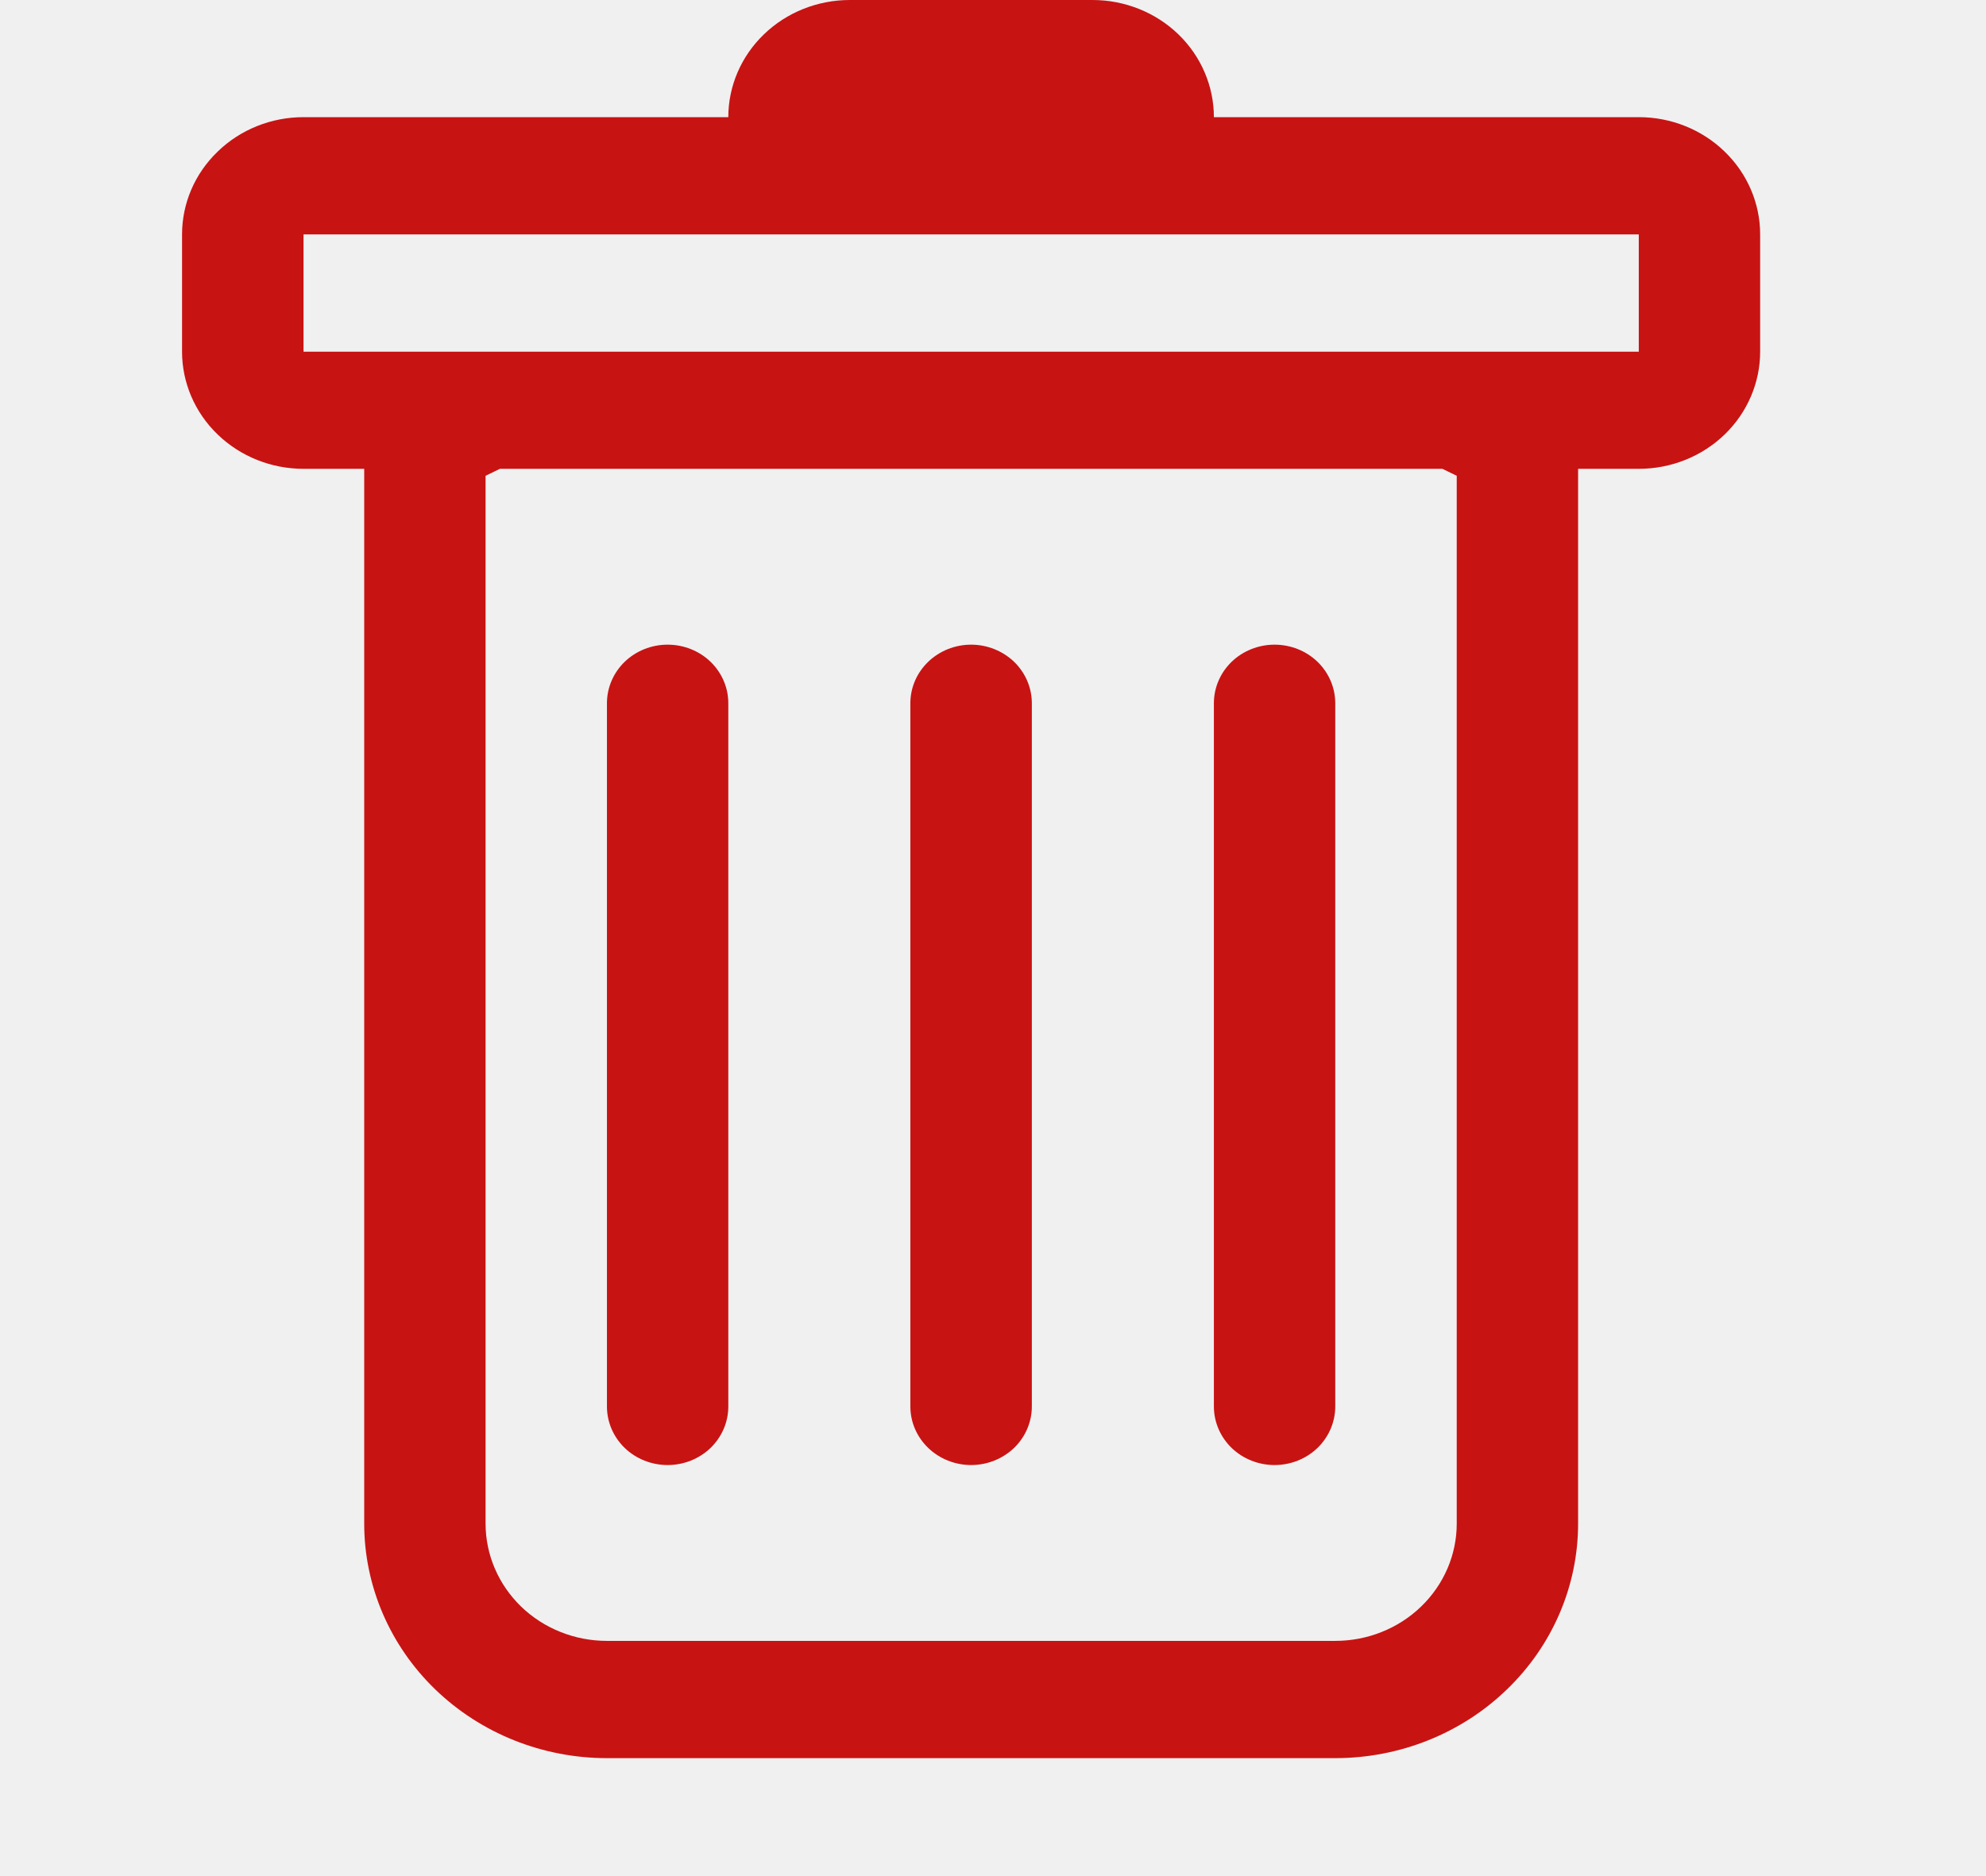
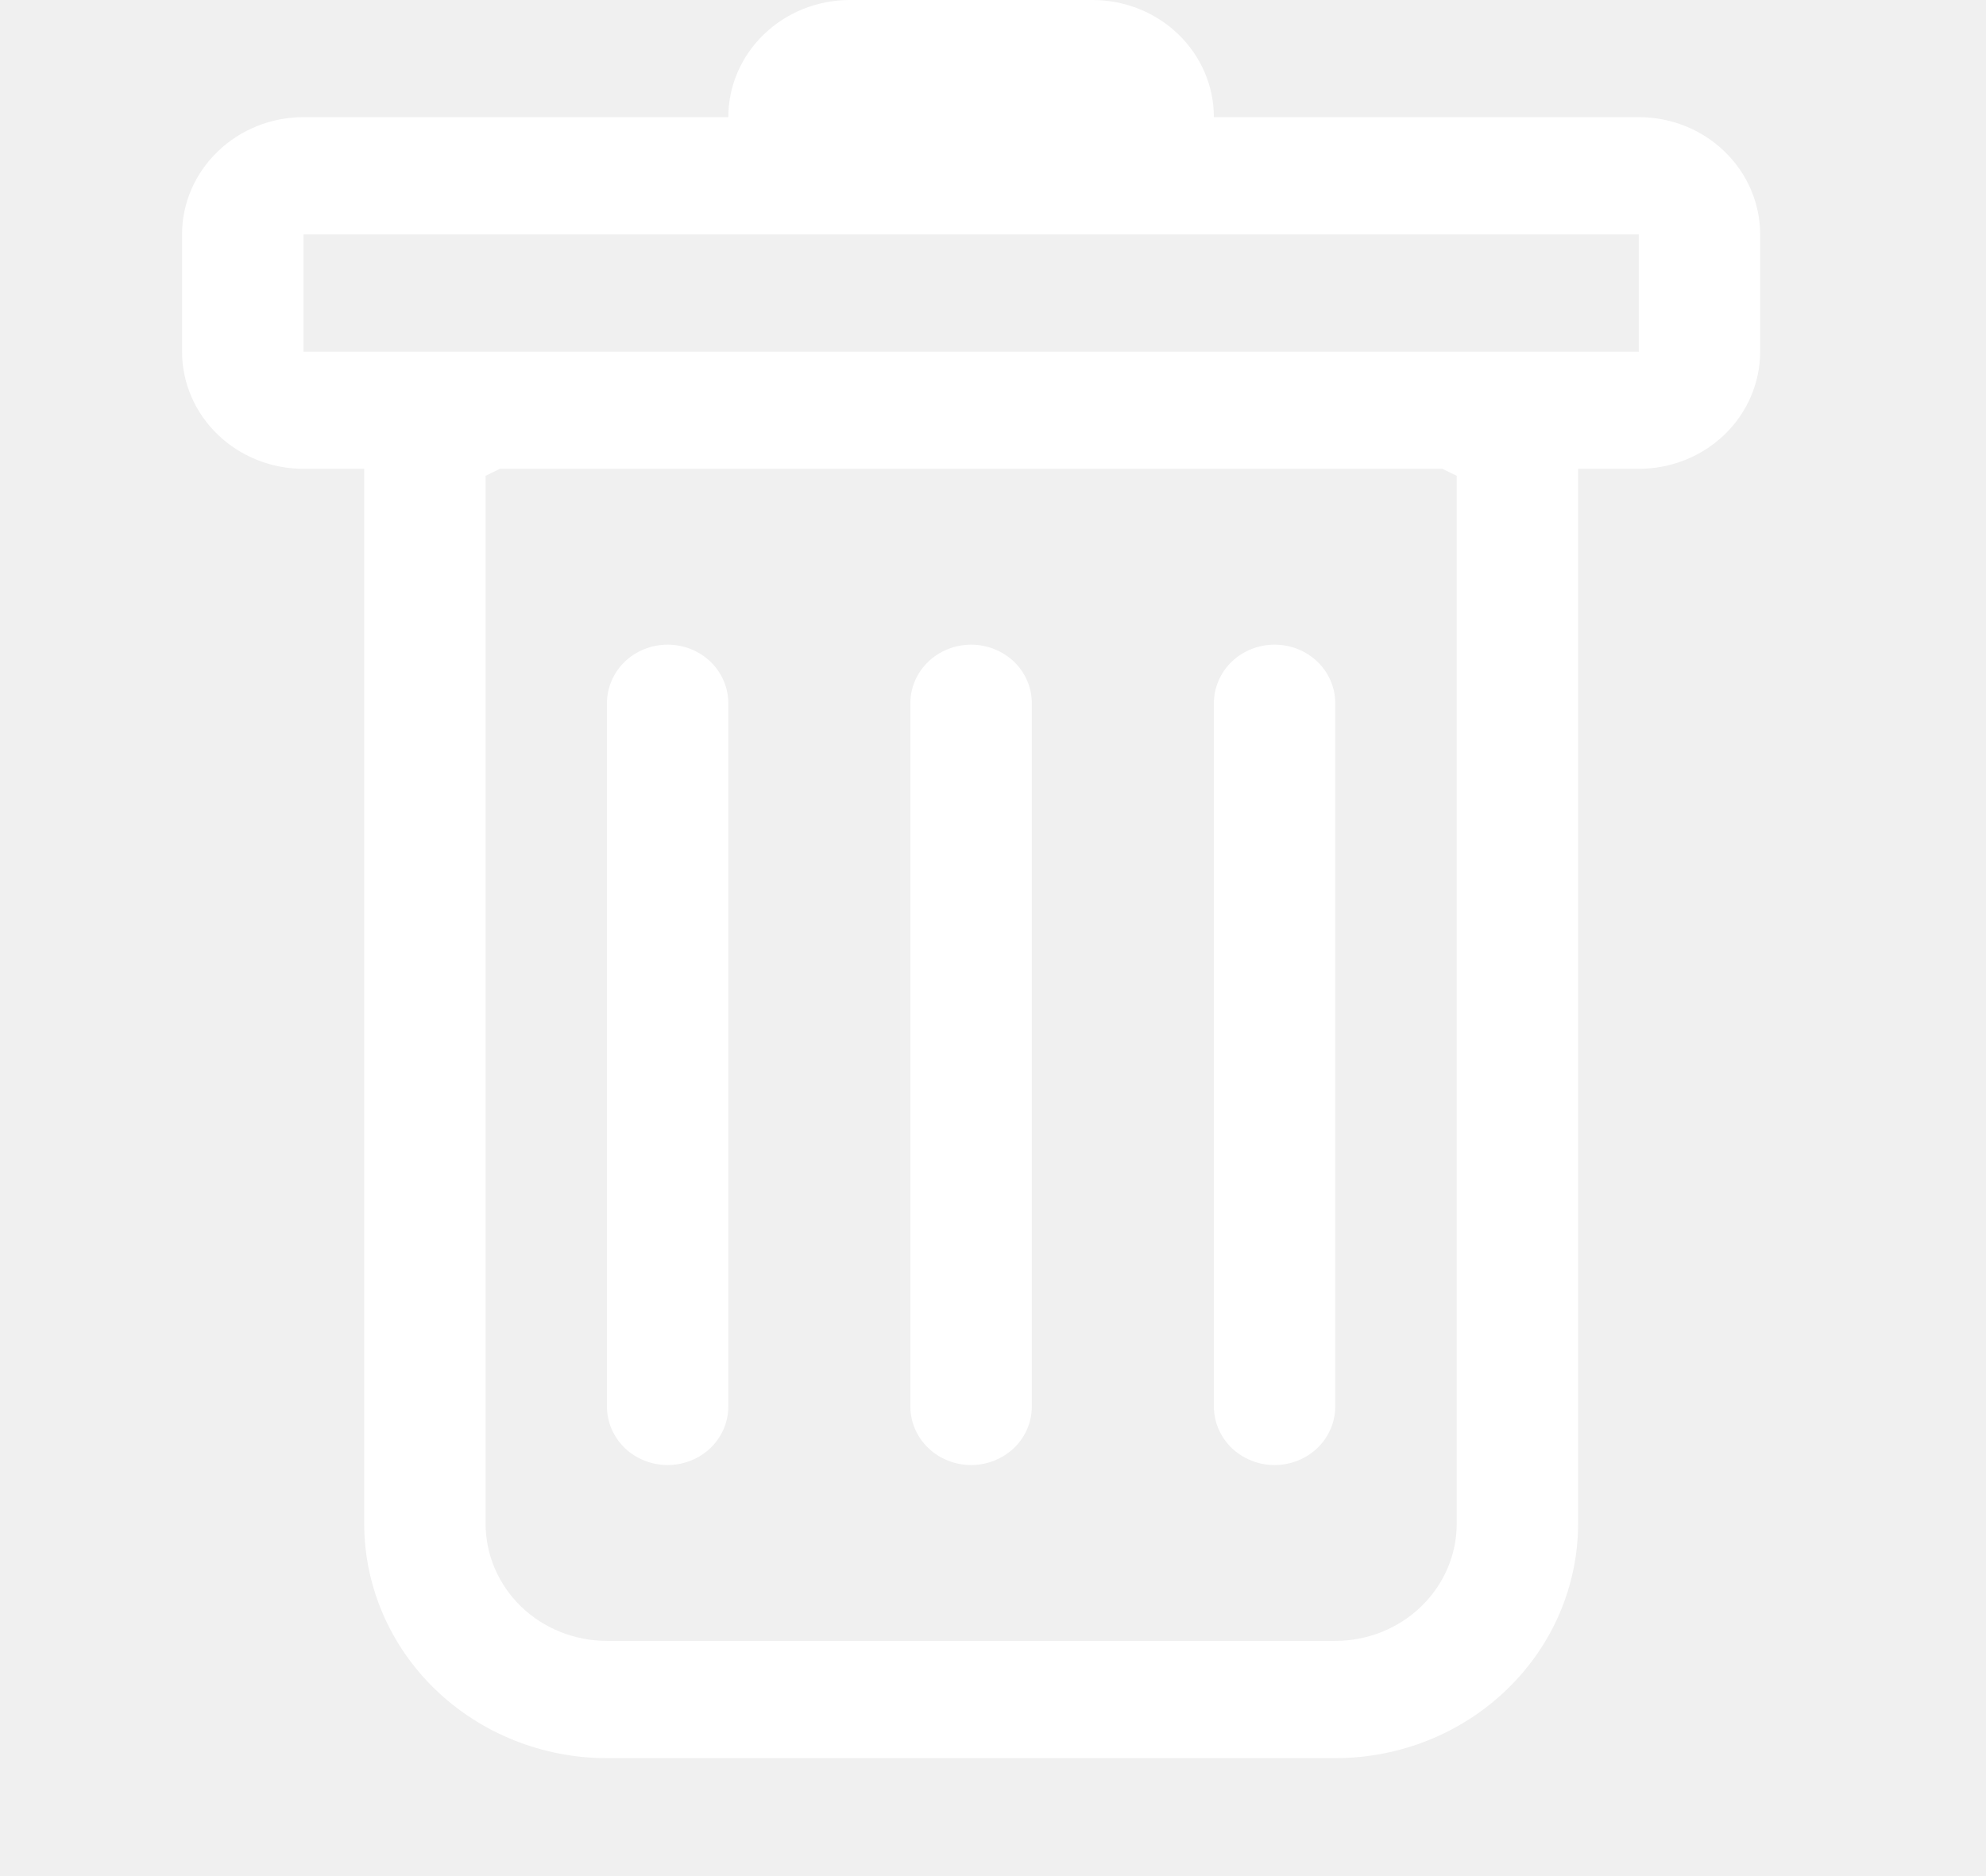
<svg xmlns="http://www.w3.org/2000/svg" width="18" height="17" viewBox="0 0 18 17" fill="none">
-   <path d="M6.051 5.844C6.197 5.844 6.337 5.9 6.44 5.999C6.543 6.099 6.601 6.234 6.601 6.375V12.75C6.601 12.891 6.543 13.026 6.44 13.126C6.337 13.225 6.197 13.281 6.051 13.281C5.905 13.281 5.765 13.225 5.662 13.126C5.559 13.026 5.501 12.891 5.501 12.75V6.375C5.501 6.234 5.559 6.099 5.662 5.999C5.765 5.9 5.905 5.844 6.051 5.844ZM8.802 5.844C8.947 5.844 9.087 5.9 9.191 5.999C9.294 6.099 9.352 6.234 9.352 6.375V12.75C9.352 12.891 9.294 13.026 9.191 13.126C9.087 13.225 8.947 13.281 8.802 13.281C8.656 13.281 8.516 13.225 8.413 13.126C8.309 13.026 8.251 12.891 8.251 12.75V6.375C8.251 6.234 8.309 6.099 8.413 5.999C8.516 5.9 8.656 5.844 8.802 5.844ZM12.102 6.375C12.102 6.234 12.044 6.099 11.941 5.999C11.838 5.9 11.698 5.844 11.552 5.844C11.406 5.844 11.266 5.9 11.163 5.999C11.06 6.099 11.002 6.234 11.002 6.375V12.75C11.002 12.891 11.06 13.026 11.163 13.126C11.266 13.225 11.406 13.281 11.552 13.281C11.698 13.281 11.838 13.225 11.941 13.126C12.044 13.026 12.102 12.891 12.102 12.75V6.375Z" fill="#C81313" />
-   <path fill-rule="evenodd" clip-rule="evenodd" d="M15.953 3.188C15.953 3.469 15.837 3.74 15.631 3.939C15.425 4.138 15.145 4.25 14.853 4.25H14.303V13.812C14.303 14.376 14.071 14.917 13.658 15.315C13.246 15.714 12.686 15.938 12.102 15.938H5.501C4.918 15.938 4.358 15.714 3.945 15.315C3.533 14.917 3.301 14.376 3.301 13.812V4.25H2.751C2.459 4.25 2.179 4.138 1.973 3.939C1.766 3.74 1.65 3.469 1.65 3.188V2.125C1.65 1.843 1.766 1.573 1.973 1.374C2.179 1.174 2.459 1.062 2.751 1.062H6.601C6.601 0.781 6.717 0.51 6.924 0.311C7.13 0.112 7.41 0 7.702 0L9.902 0C10.194 0 10.474 0.112 10.68 0.311C10.886 0.51 11.002 0.781 11.002 1.062H14.853C15.145 1.062 15.425 1.174 15.631 1.374C15.837 1.573 15.953 1.843 15.953 2.125V3.188ZM4.531 4.25L4.401 4.313V13.812C4.401 14.094 4.517 14.364 4.723 14.564C4.929 14.763 5.209 14.875 5.501 14.875H12.102C12.394 14.875 12.674 14.763 12.88 14.564C13.087 14.364 13.203 14.094 13.203 13.812V4.313L13.073 4.25H4.531ZM2.751 3.188V2.125H14.853V3.188H2.751Z" fill="#C81313" />
+   <path d="M6.051 5.844C6.197 5.844 6.337 5.9 6.44 5.999C6.543 6.099 6.601 6.234 6.601 6.375V12.75C6.601 12.891 6.543 13.026 6.44 13.126C6.337 13.225 6.197 13.281 6.051 13.281C5.905 13.281 5.765 13.225 5.662 13.126C5.559 13.026 5.501 12.891 5.501 12.75V6.375C5.501 6.234 5.559 6.099 5.662 5.999C5.765 5.9 5.905 5.844 6.051 5.844ZM8.802 5.844C8.947 5.844 9.087 5.9 9.191 5.999C9.294 6.099 9.352 6.234 9.352 6.375V12.75C9.352 12.891 9.294 13.026 9.191 13.126C9.087 13.225 8.947 13.281 8.802 13.281C8.656 13.281 8.516 13.225 8.413 13.126C8.309 13.026 8.251 12.891 8.251 12.75V6.375C8.251 6.234 8.309 6.099 8.413 5.999C8.516 5.9 8.656 5.844 8.802 5.844ZM12.102 6.375C12.102 6.234 12.044 6.099 11.941 5.999C11.838 5.9 11.698 5.844 11.552 5.844C11.406 5.844 11.266 5.9 11.163 5.999C11.06 6.099 11.002 6.234 11.002 6.375V12.75C11.002 12.891 11.06 13.026 11.163 13.126C11.266 13.225 11.406 13.281 11.552 13.281C11.698 13.281 11.838 13.225 11.941 13.126C12.044 13.026 12.102 12.891 12.102 12.75V6.375Z" fill="white" />
+   <path fill-rule="evenodd" clip-rule="evenodd" d="M15.953 3.188C15.953 3.469 15.837 3.74 15.631 3.939C15.425 4.138 15.145 4.25 14.853 4.25H14.303V13.812C14.303 14.376 14.071 14.917 13.658 15.315C13.246 15.714 12.686 15.938 12.102 15.938H5.501C4.918 15.938 4.358 15.714 3.945 15.315C3.533 14.917 3.301 14.376 3.301 13.812V4.25H2.751C2.459 4.25 2.179 4.138 1.973 3.939C1.766 3.74 1.65 3.469 1.65 3.188V2.125C1.65 1.843 1.766 1.573 1.973 1.374C2.179 1.174 2.459 1.062 2.751 1.062H6.601C6.601 0.781 6.717 0.51 6.924 0.311C7.13 0.112 7.41 0 7.702 0L9.902 0C10.194 0 10.474 0.112 10.68 0.311C10.886 0.51 11.002 0.781 11.002 1.062H14.853C15.145 1.062 15.425 1.174 15.631 1.374C15.837 1.573 15.953 1.843 15.953 2.125V3.188ZM4.531 4.25L4.401 4.313V13.812C4.401 14.094 4.517 14.364 4.723 14.564C4.929 14.763 5.209 14.875 5.501 14.875H12.102C12.394 14.875 12.674 14.763 12.88 14.564C13.087 14.364 13.203 14.094 13.203 13.812V4.313L13.073 4.25H4.531ZM2.751 3.188V2.125H14.853V3.188H2.751Z" fill="white" />
</svg>
